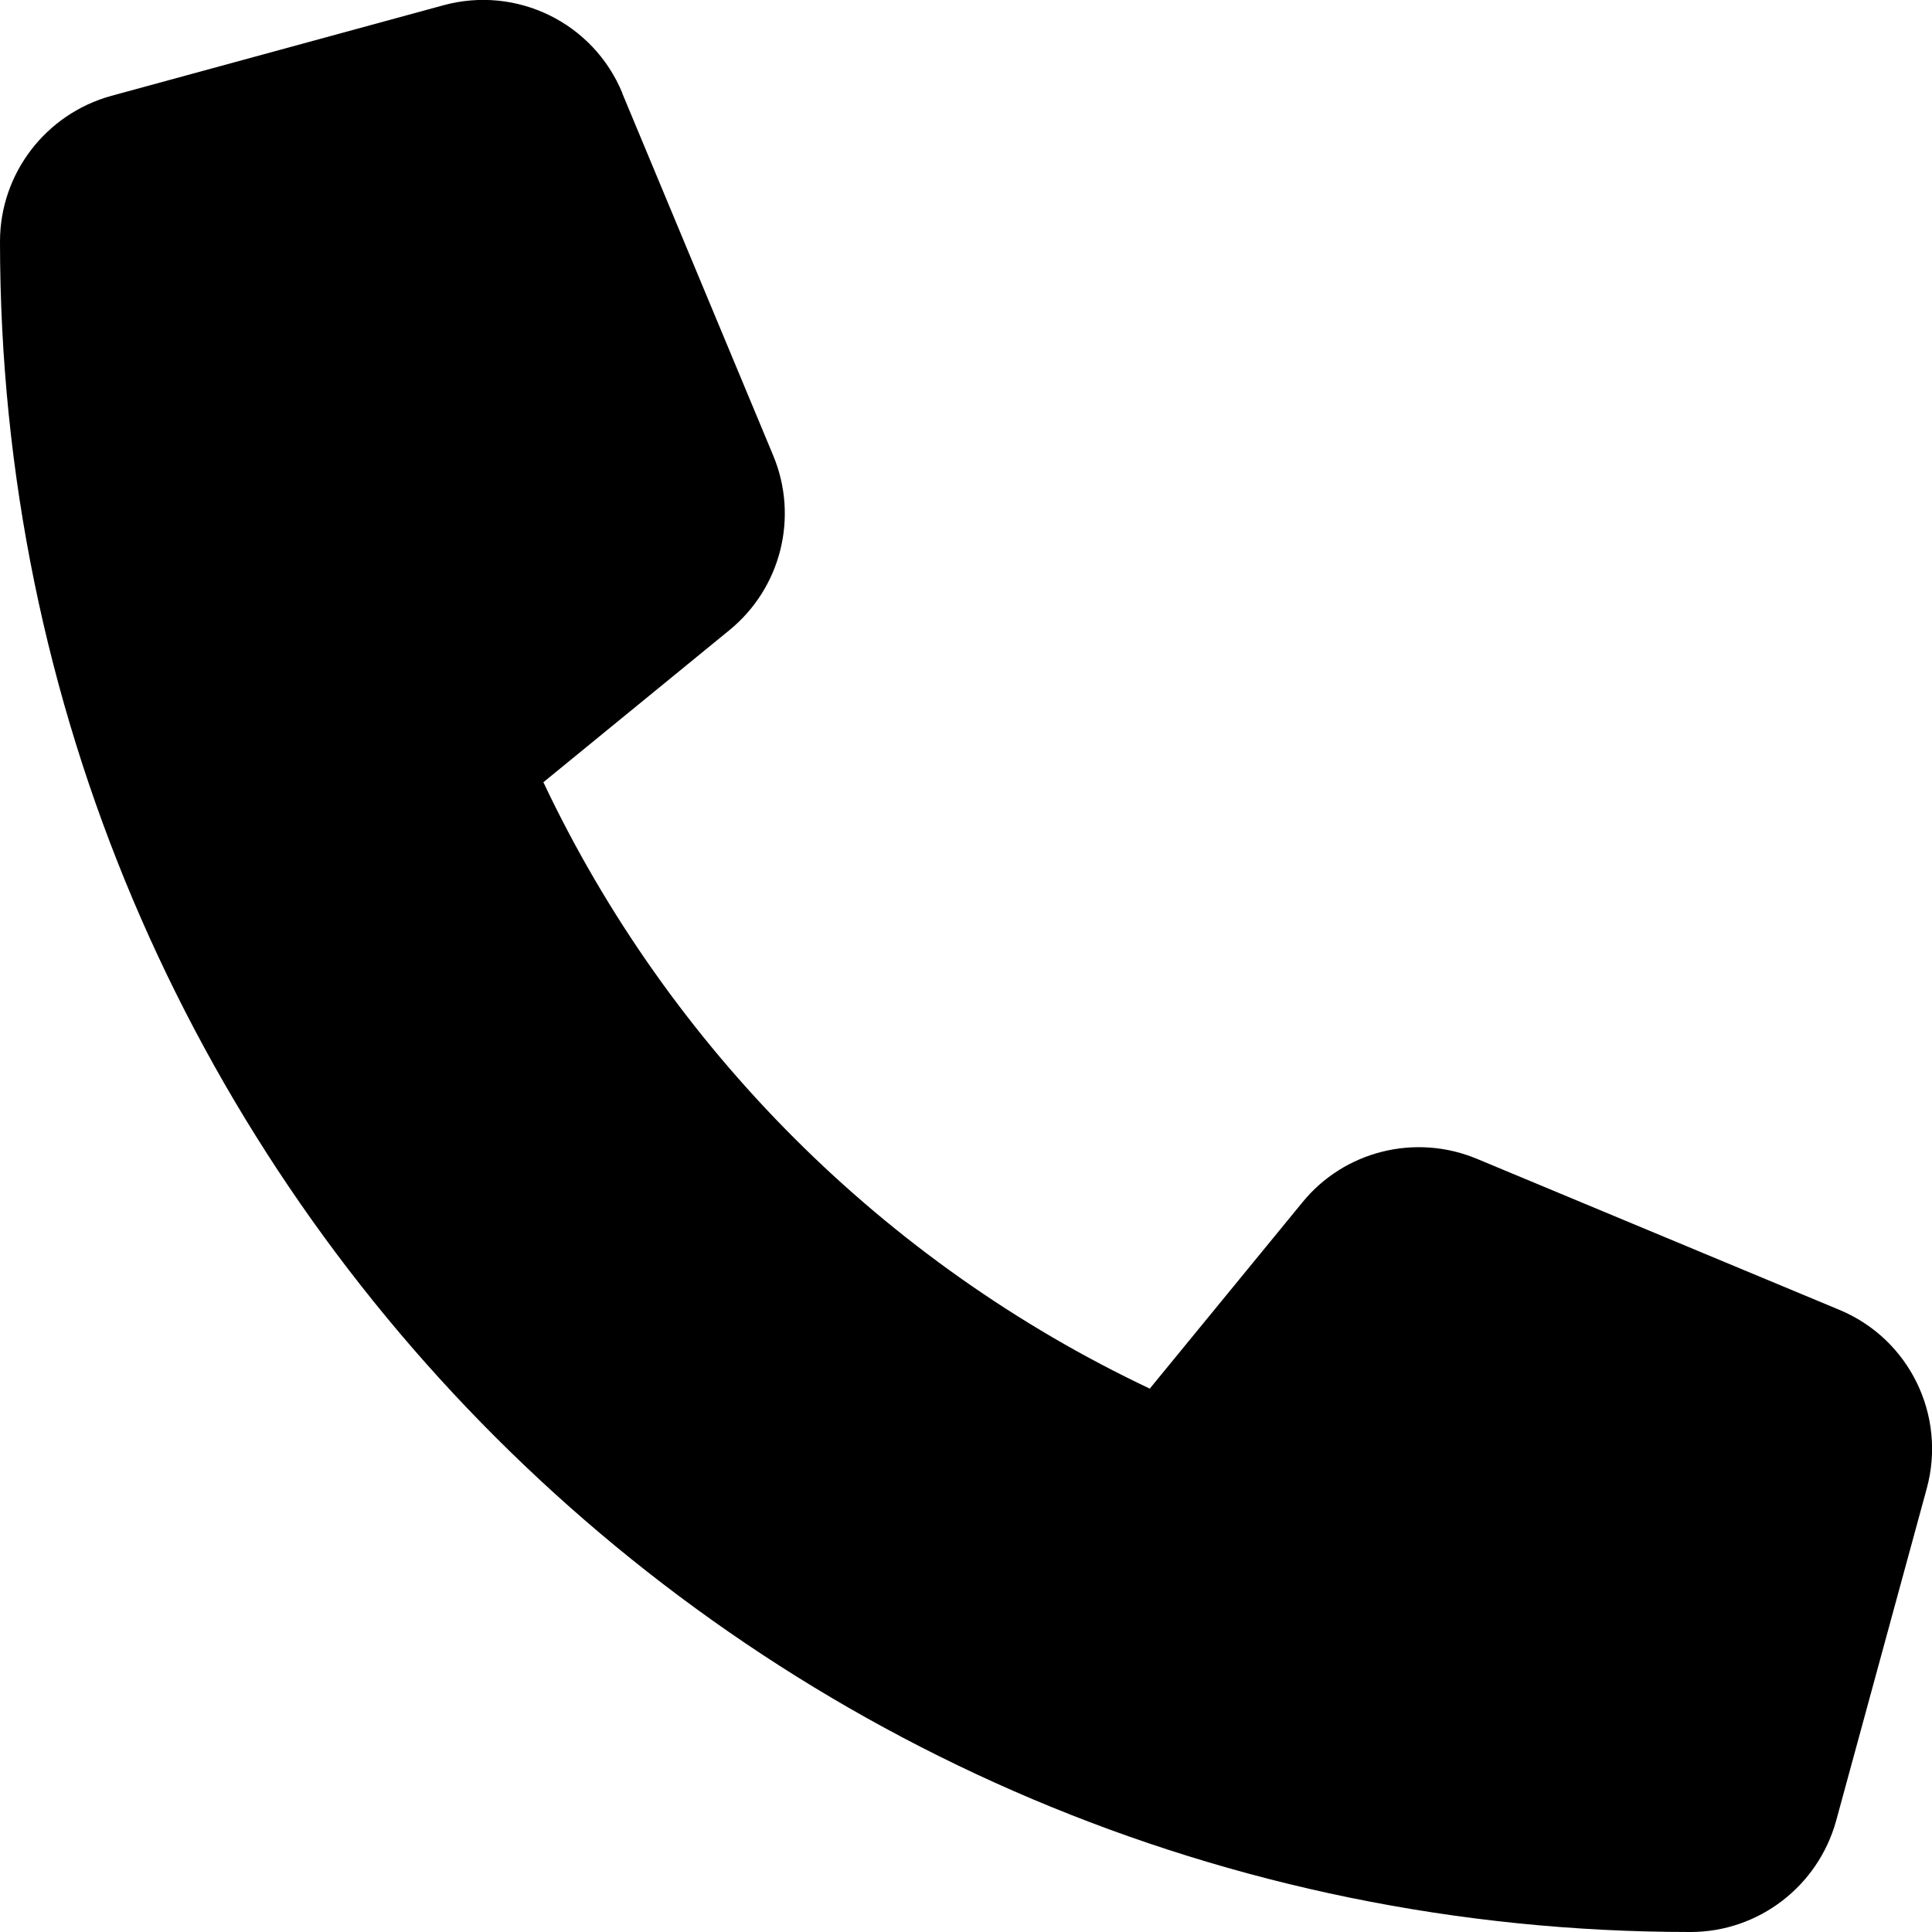
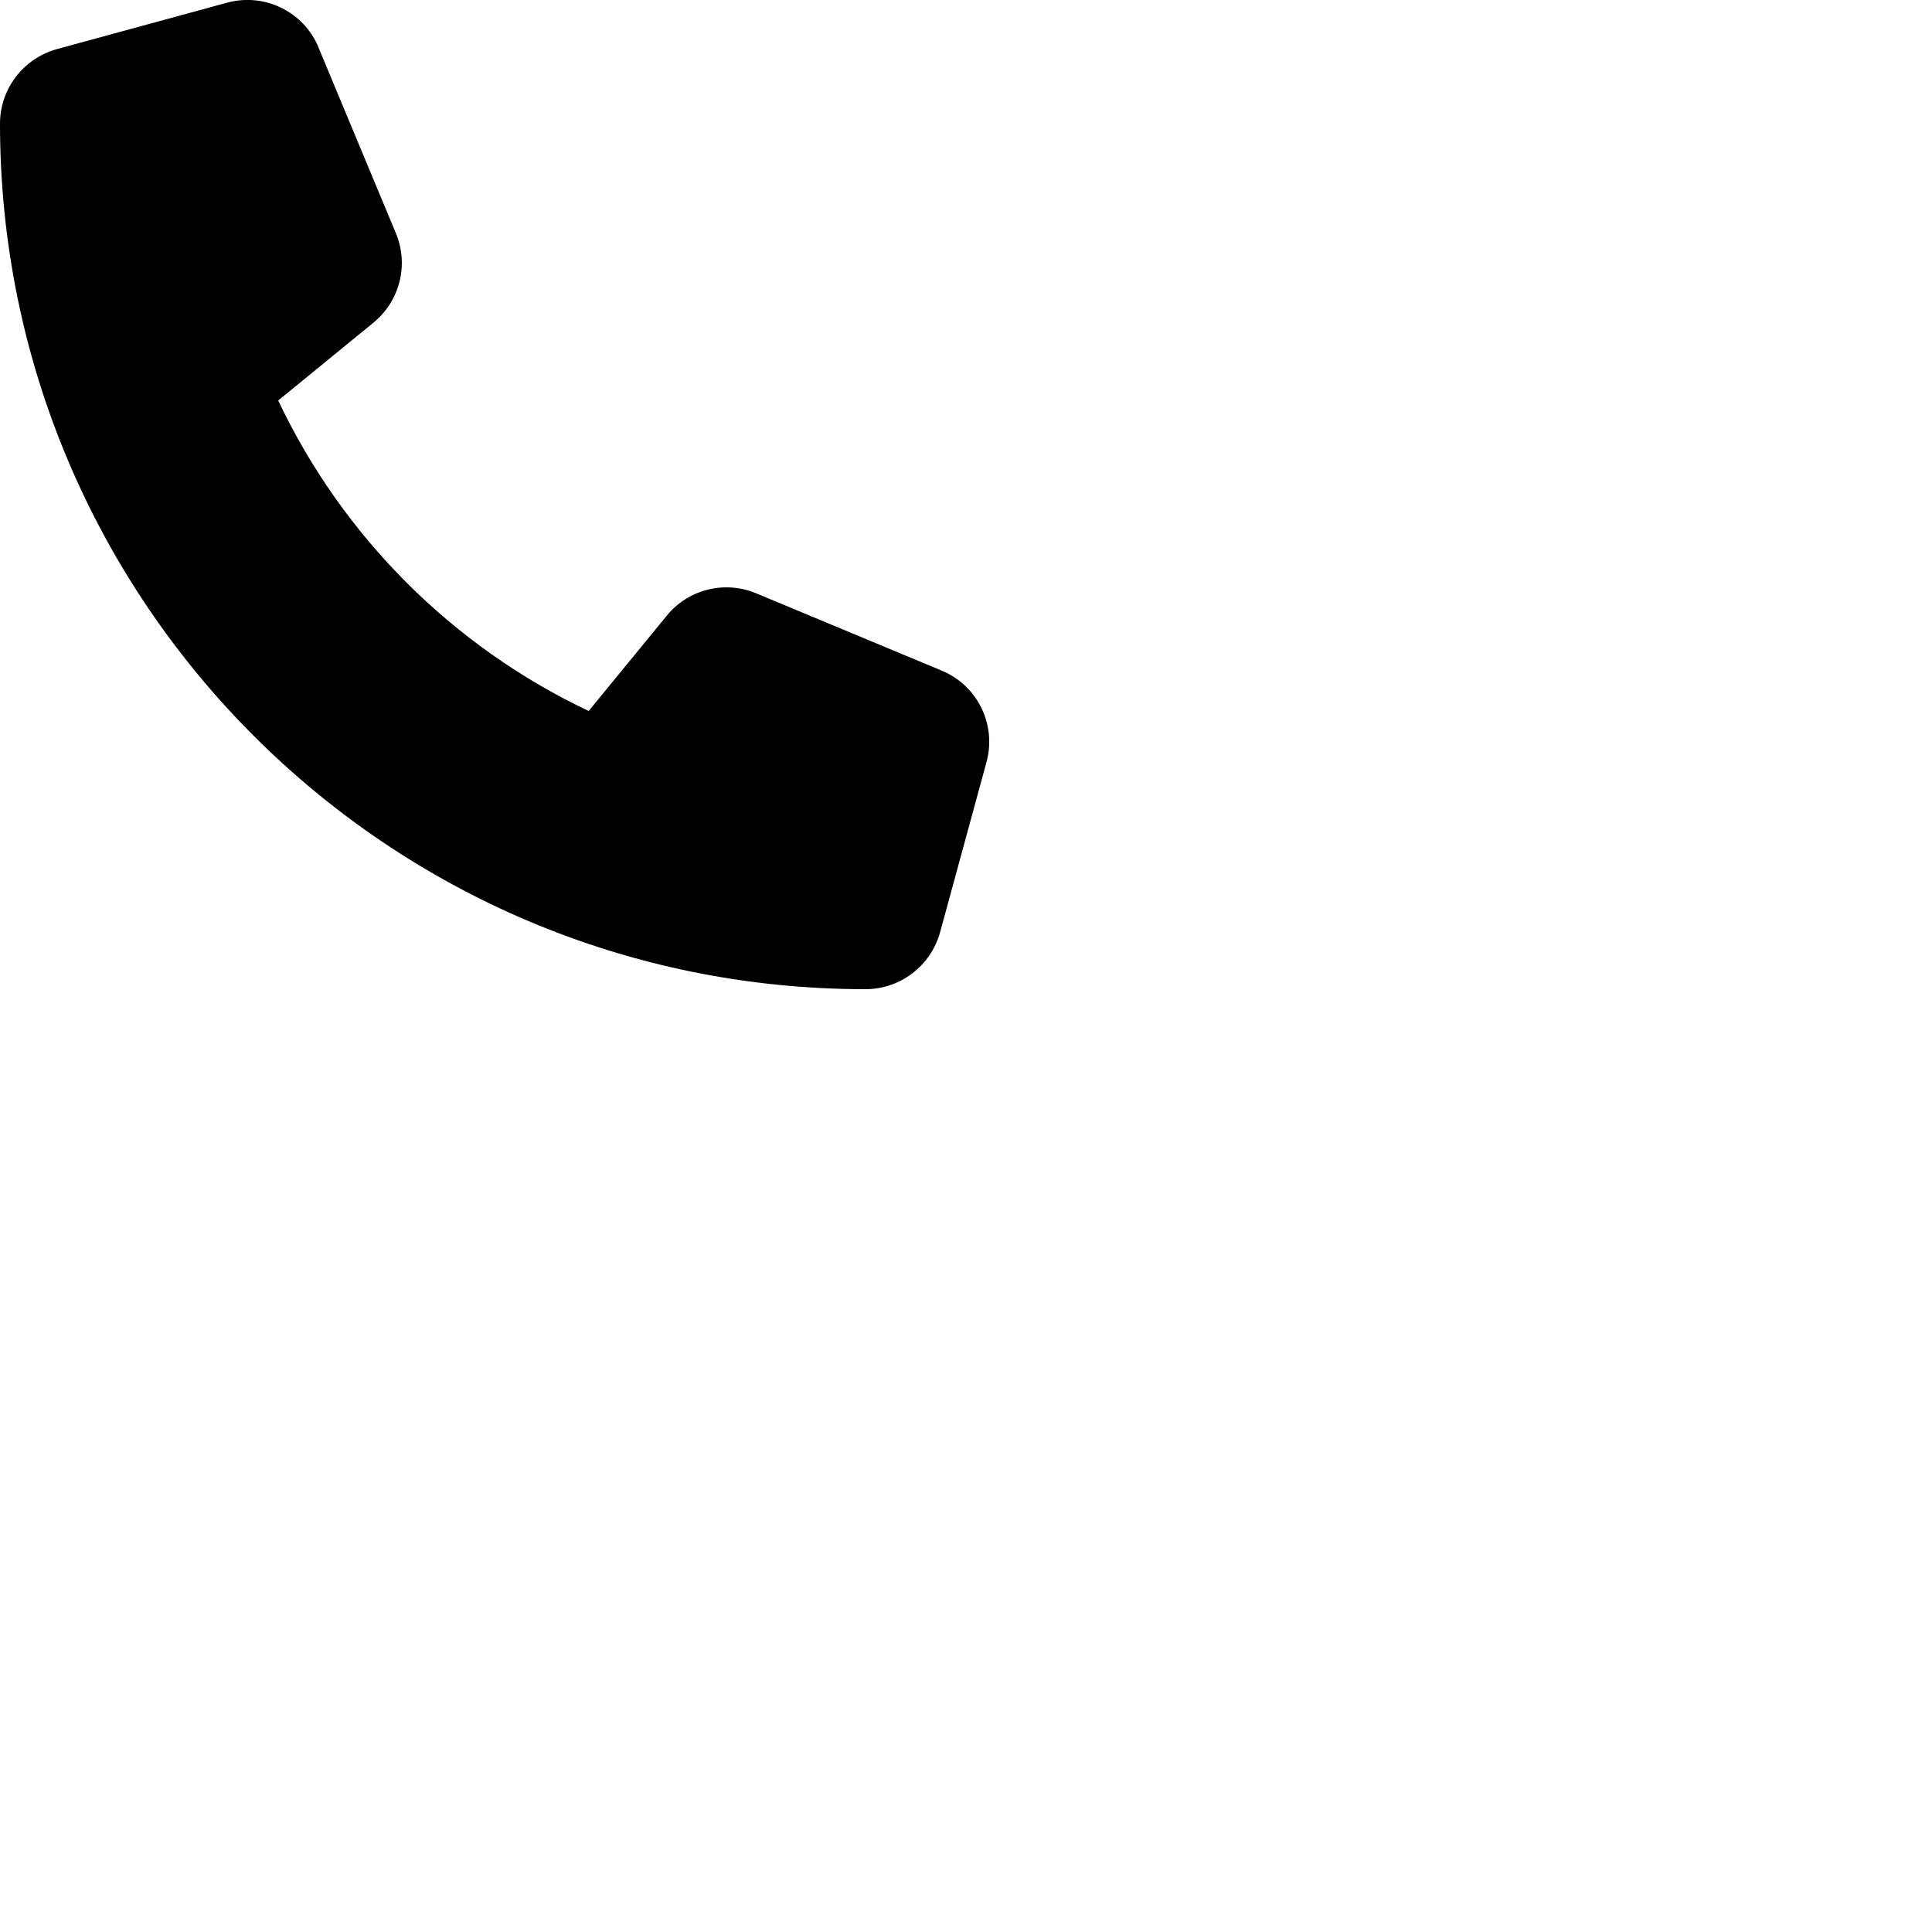
- <svg xmlns="http://www.w3.org/2000/svg" viewBox="0 0 512 512">
+ <svg xmlns="http://www.w3.org/2000/svg" viewBox="0 0 1000 1000" style="enable-background:new 0 0 1000 1000;">
  <path d="M164.9 24.6c-7.7-18.6-28-28.5-47.4-23.2l-88 24C12.1 30.2 0 46 0 64C0 311.4 200.6 512 448 512c18 0 33.8-12.1 38.6-29.5l24-88c5.3-19.4-4.6-39.7-23.2-47.4l-96-40c-16.3-6.8-35.2-2.1-46.3 11.6L304.7 368C234.3 334.7 177.3 277.7 144 207.3L193.3 167c13.7-11.2 18.4-30 11.6-46.3l-40-96z" />
</svg>
